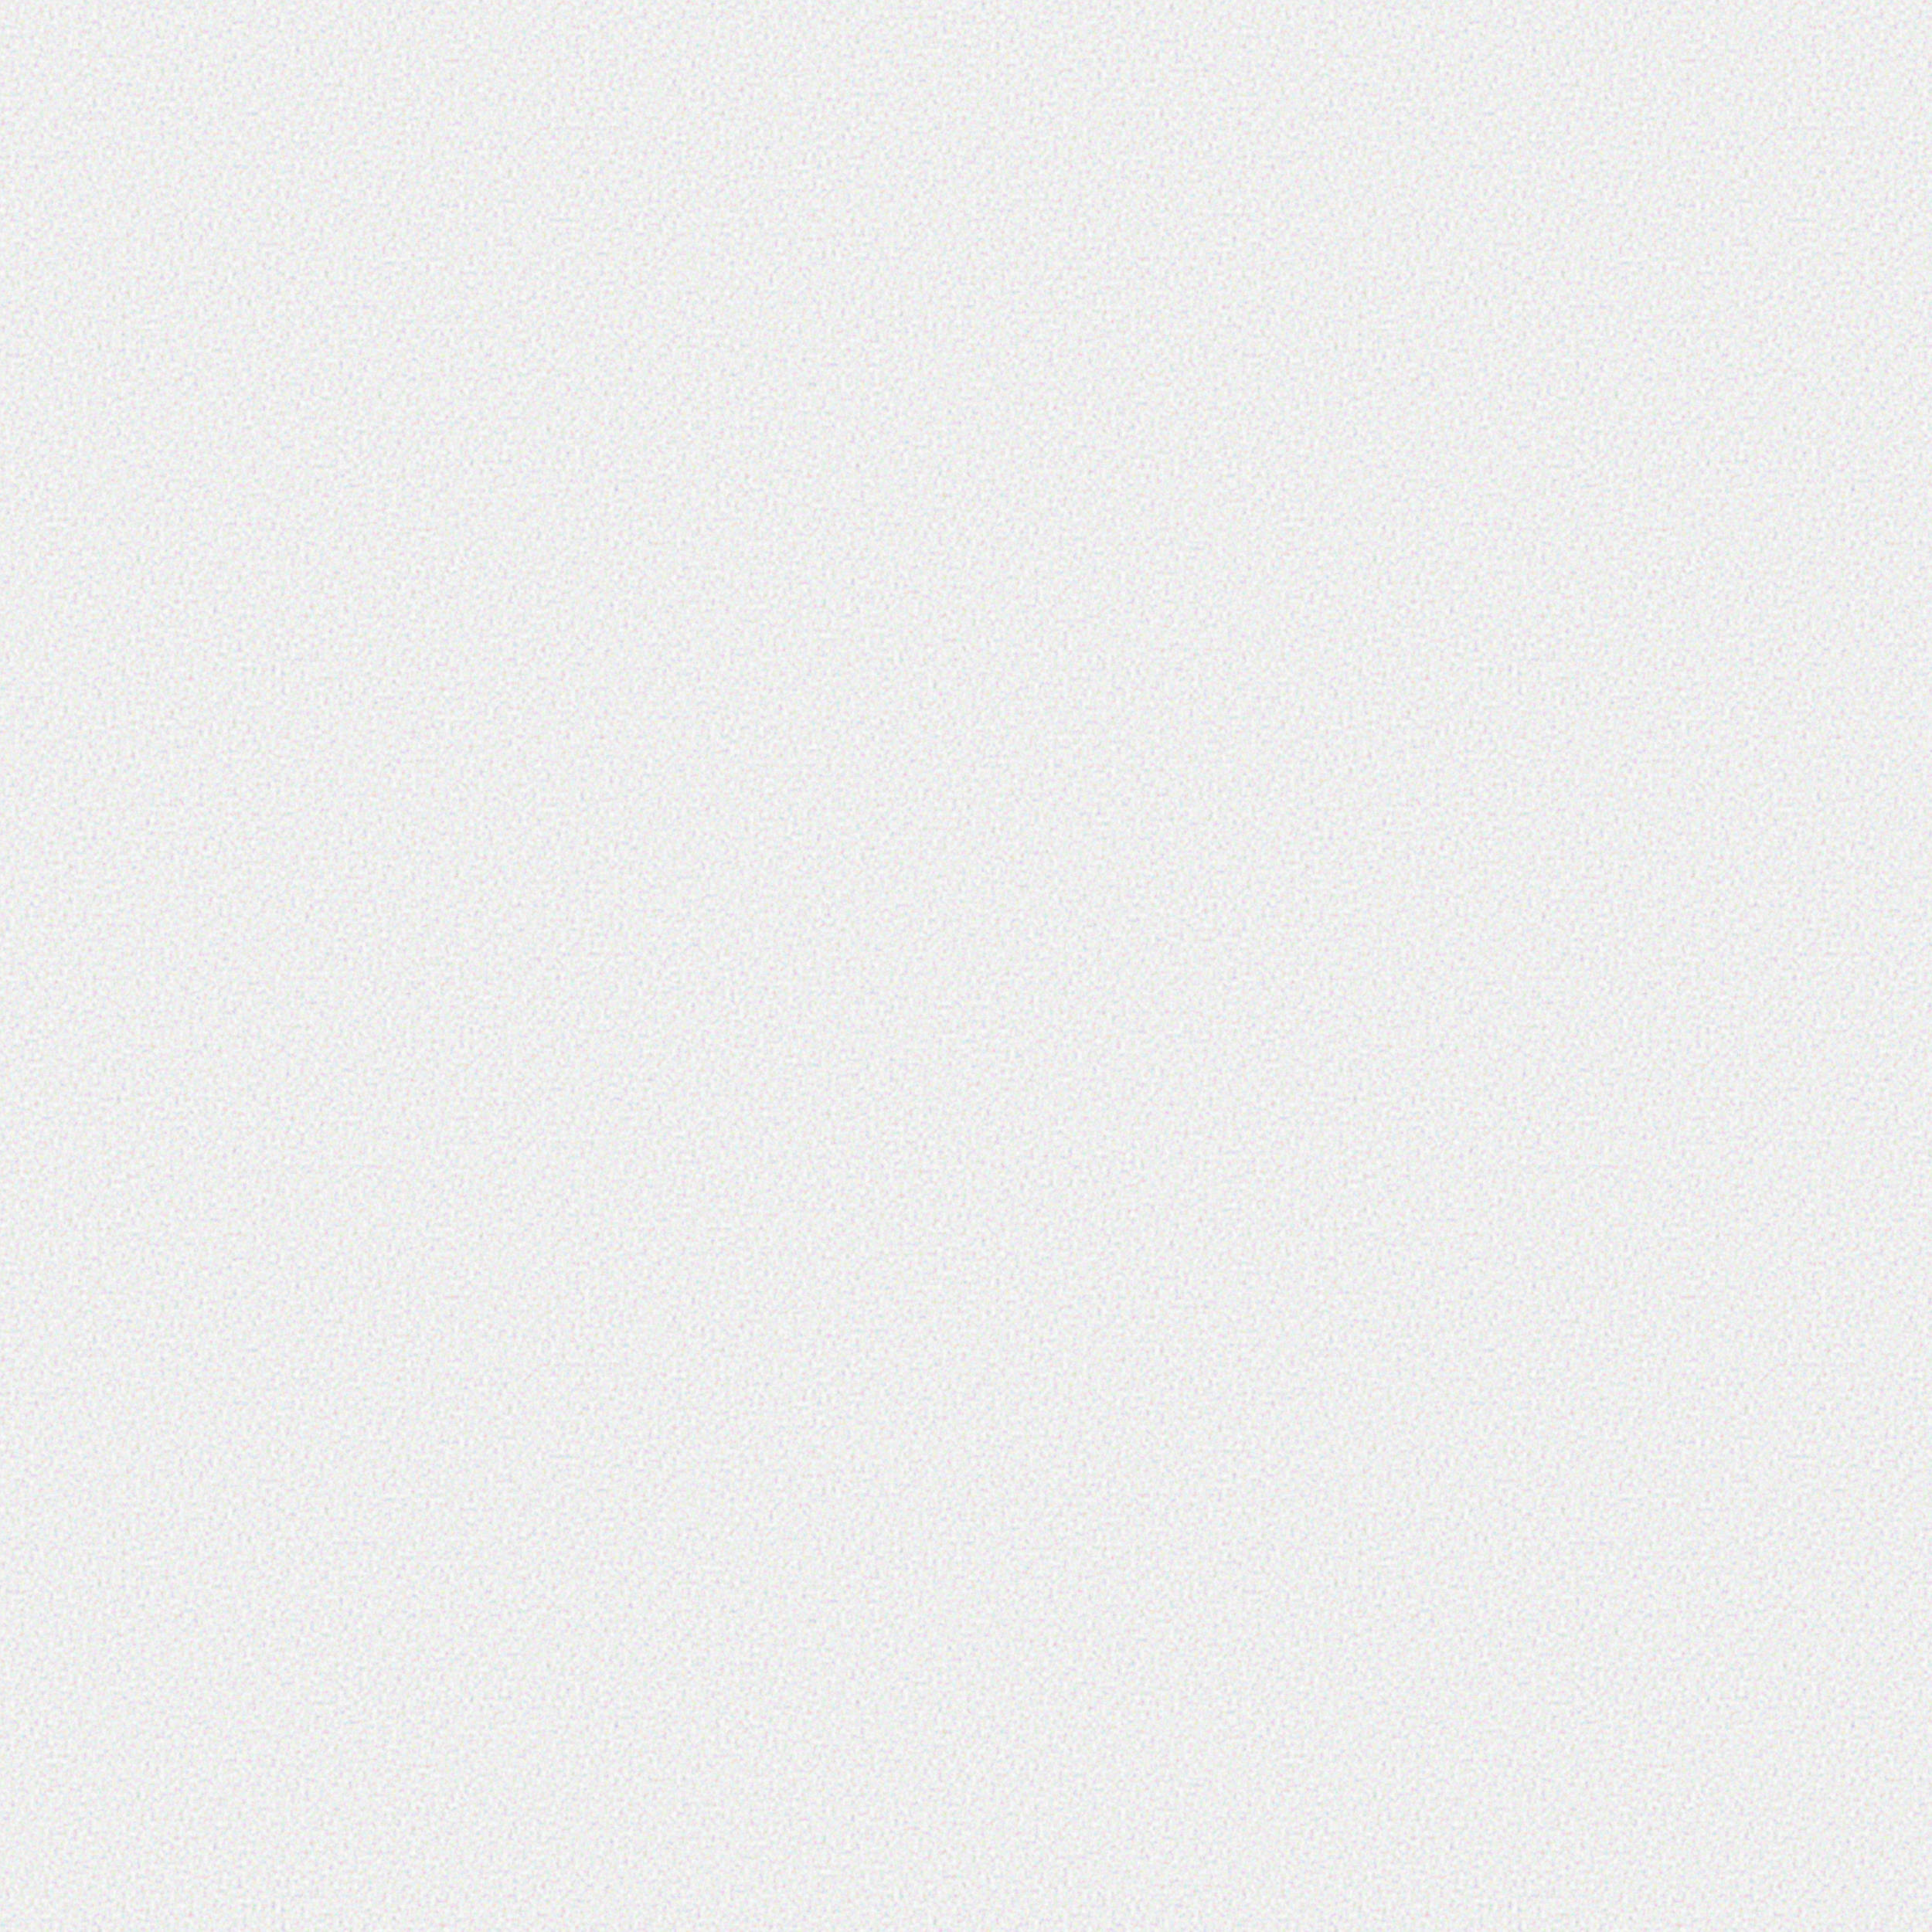
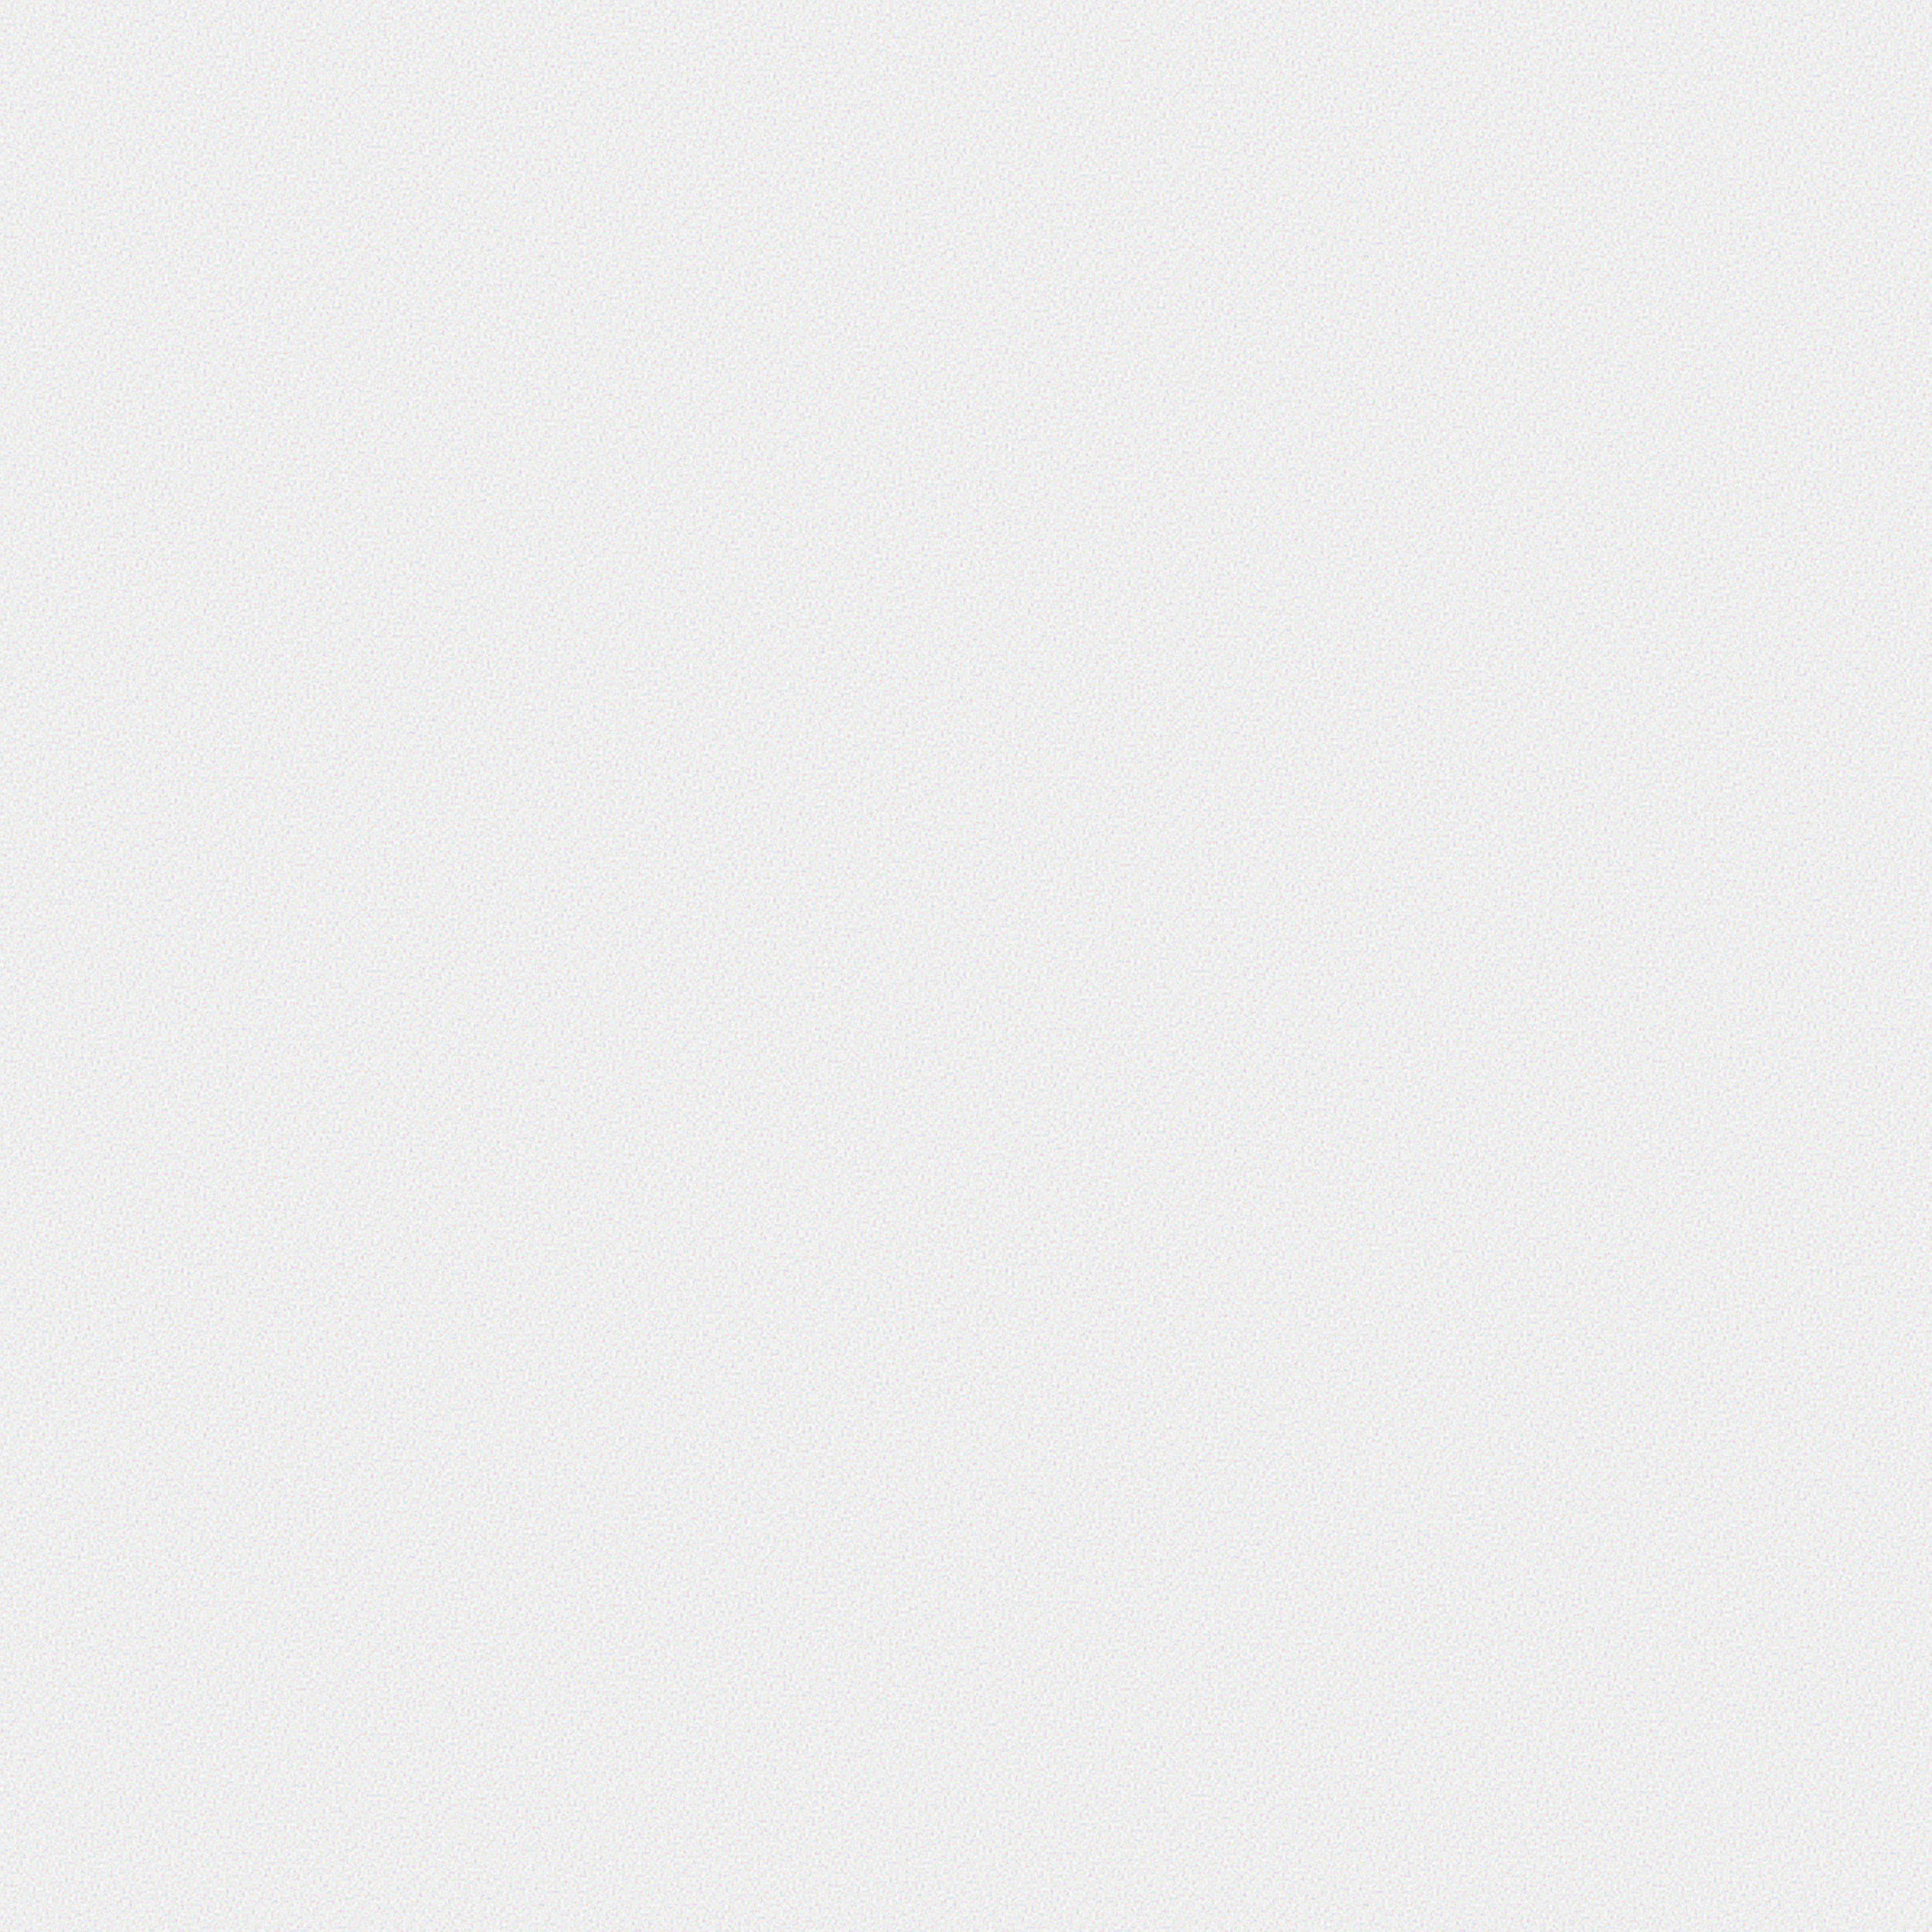
<svg xmlns="http://www.w3.org/2000/svg" viewBox="0 0 200 200">
  <filter id="noiseFilter">
-     <feTurbulence type="fractalNoise" baseFrequency="2" numOctaves="3" stitchTiles="stitch" />
+     <feTurbulence type="fractalNoise" baseFrequency="3" numOctaves="3" stitchTiles="stitch" />
    <feColorMatrix type="matrix" values="1 0 0 0 0 0 1 0 0 0 0 0 1 0 0 0 0 0 0.5 0" />
  </filter>
  <rect width="100%" height="100%" filter="url(#noiseFilter)" />
</svg>
